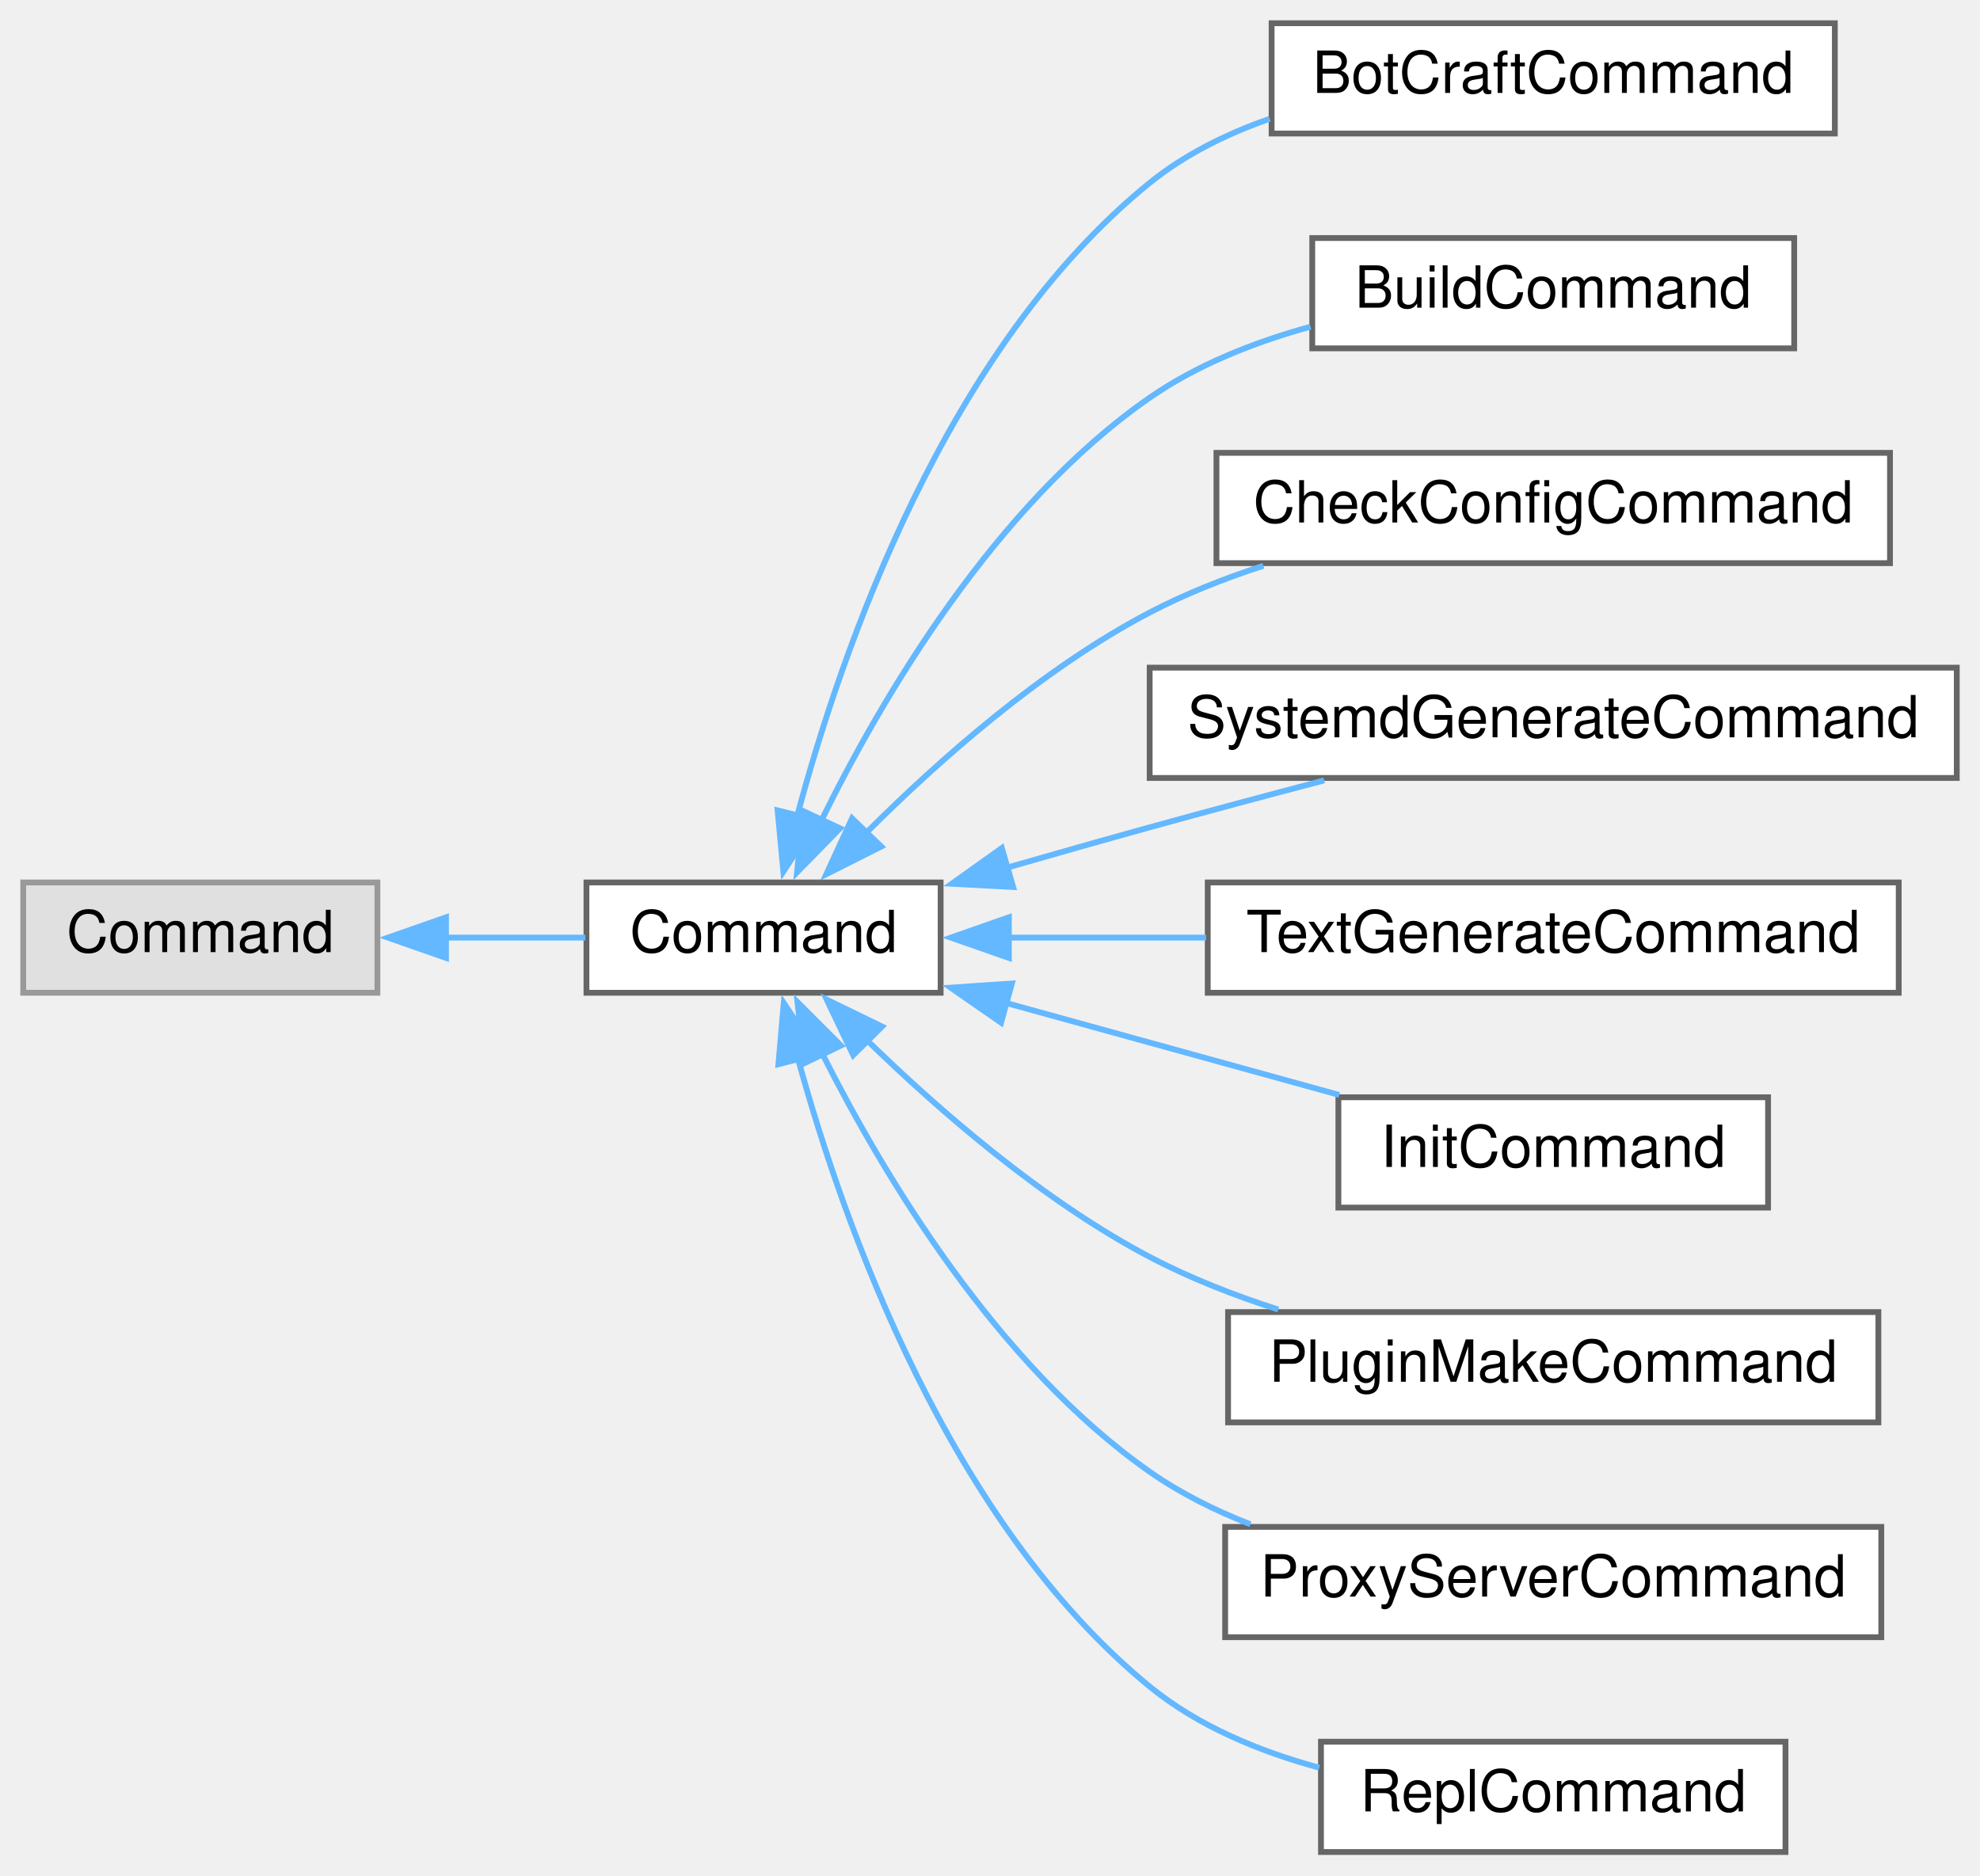
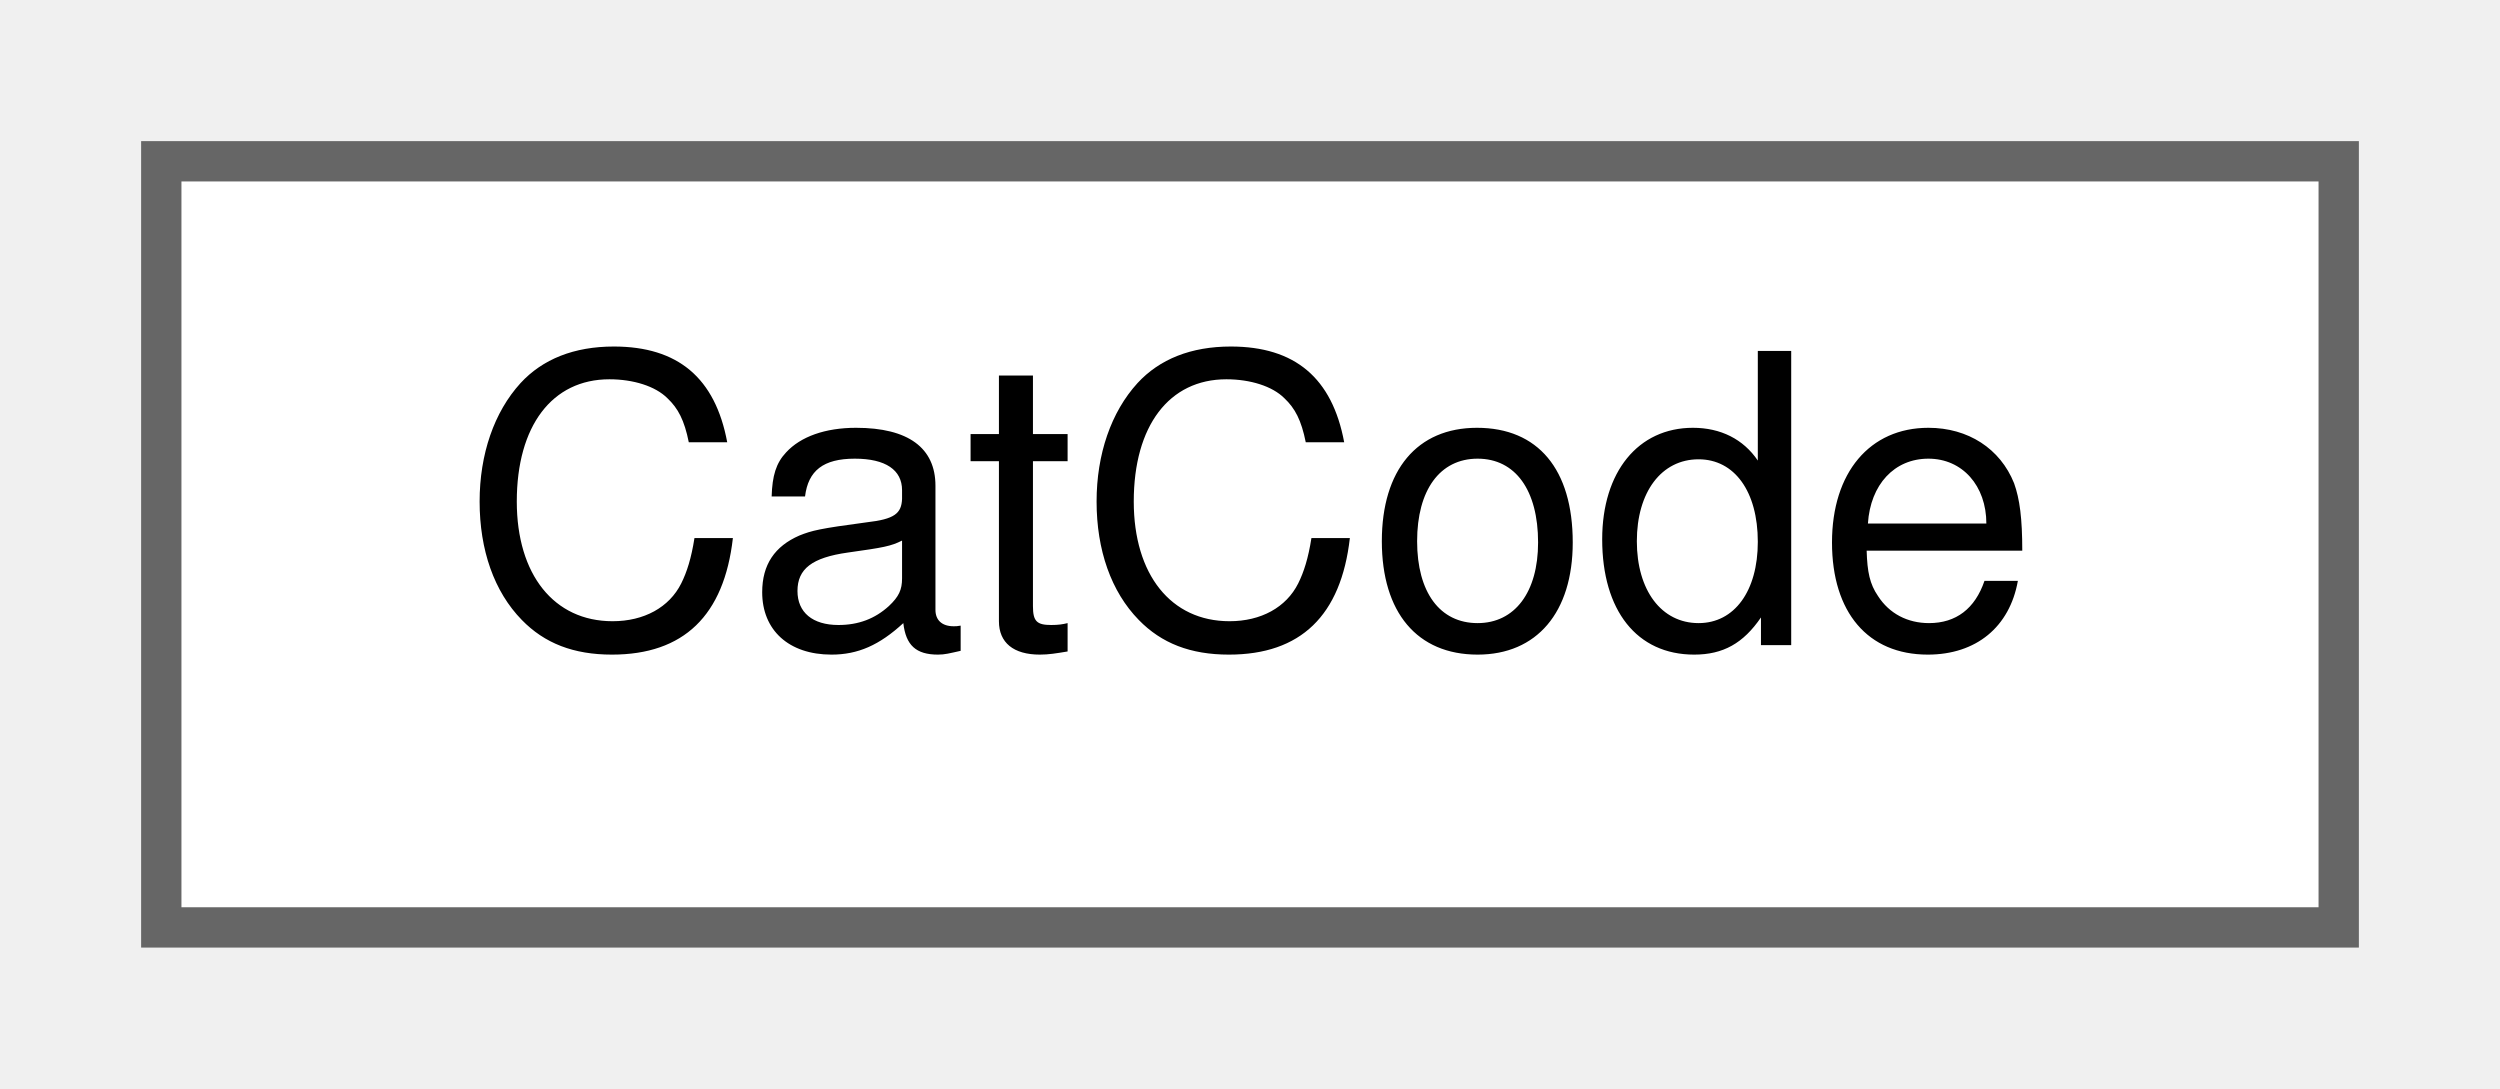
- <svg xmlns="http://www.w3.org/2000/svg" xmlns:xlink="http://www.w3.org/1999/xlink" width="341pt" height="323pt" viewBox="0.00 0.00 341.00 323.00">
-   <g id="graph0" class="graph" transform="scale(1 1) rotate(0) translate(4 319)">
+ <svg xmlns="http://www.w3.org/2000/svg" xmlns:xlink="http://www.w3.org/1999/xlink" width="62pt" height="27pt" viewBox="0.00 0.00 62.00 27.00">
+   <g id="graph0" class="graph" transform="scale(1 1) rotate(0) translate(4 23)">
    <g id="node1" class="node">
      <g id="a_node1">
-         <a xlink:title=" ">
-           <polygon fill="#e0e0e0" stroke="#999999" points="61,-167 0,-167 0,-148 61,-148 61,-167" />
-           <text text-anchor="middle" x="30.5" y="-155" font-family="Helvetica,sans-Serif" font-size="10.00">Command</text>
+         <a xlink:href="class_z_m_1_1_utils_1_1_cat_code.html" target="_top" xlink:title=" ">
+           <polygon fill="white" stroke="#666666" points="54,-19 0,-19 0,0 54,0 54,-19" />
+           <text text-anchor="middle" x="27" y="-7" font-family="Helvetica,sans-Serif" font-size="10.00">CatCode</text>
        </a>
      </g>
    </g>
-     <g id="node2" class="node">
-       <g id="a_node2">
-         <a xlink:href="class_z_m_1_1_command_1_1_command.html" target="_top" xlink:title=" ">
-           <polygon fill="white" stroke="#666666" points="158,-167 97,-167 97,-148 158,-148 158,-167" />
-           <text text-anchor="middle" x="127.5" y="-155" font-family="Helvetica,sans-Serif" font-size="10.00">Command</text>
-         </a>
-       </g>
-     </g>
-     <g id="edge1" class="edge">
-       <path fill="none" stroke="#63b8ff" d="M72.55,-157.5C80.71,-157.5 89.12,-157.5 96.81,-157.5" />
-       <polygon fill="#63b8ff" stroke="#63b8ff" points="72.81,-154 62.81,-157.5 72.81,-161 72.81,-154" />
-     </g>
-     <g id="node3" class="node">
-       <g id="a_node3">
-         <a xlink:href="class_z_m_1_1_command_1_1_bot_craft_1_1_bot_craft_command.html" target="_top" xlink:title=" ">
-           <polygon fill="white" stroke="#666666" points="312,-315 215,-315 215,-296 312,-296 312,-315" />
-           <text text-anchor="middle" x="263.5" y="-303" font-family="Helvetica,sans-Serif" font-size="10.00">BotCraftCommand</text>
-         </a>
-       </g>
-     </g>
-     <g id="edge2" class="edge">
-       <path fill="none" stroke="#63b8ff" d="M133.23,-178.23C140.93,-207.11 158.94,-259.12 194,-287.5 200.02,-292.37 207.23,-295.94 214.67,-298.54" />
-       <polygon fill="#63b8ff" stroke="#63b8ff" points="136.72,-177.73 130.91,-168.87 129.92,-179.41 136.72,-177.73" />
-     </g>
-     <g id="node4" class="node">
-       <g id="a_node4">
-         <a xlink:href="class_z_m_1_1_command_1_1_build_command.html" target="_top" xlink:title=" ">
-           <polygon fill="white" stroke="#666666" points="305,-278 222,-278 222,-259 305,-259 305,-278" />
-           <text text-anchor="middle" x="263.5" y="-266" font-family="Helvetica,sans-Serif" font-size="10.00">BuildCommand</text>
-         </a>
-       </g>
-     </g>
-     <g id="edge3" class="edge">
-       <path fill="none" stroke="#63b8ff" d="M137.41,-177.57C147.89,-198.87 167.33,-231.97 194,-250.5 202.18,-256.18 212.04,-260.07 221.7,-262.73" />
-       <polygon fill="#63b8ff" stroke="#63b8ff" points="140.68,-176.32 133.27,-168.75 134.35,-179.29 140.68,-176.32" />
-     </g>
-     <g id="node5" class="node">
-       <g id="a_node5">
-         <a xlink:href="class_z_m_1_1_command_1_1_check_config_command.html" target="_top" xlink:title=" ">
-           <polygon fill="white" stroke="#666666" points="321.5,-241 205.5,-241 205.5,-222 321.5,-222 321.5,-241" />
-           <text text-anchor="middle" x="263.5" y="-229" font-family="Helvetica,sans-Serif" font-size="10.00">CheckConfigCommand</text>
-         </a>
-       </g>
-     </g>
-     <g id="edge4" class="edge">
-       <path fill="none" stroke="#63b8ff" d="M145.22,-175.59C157.59,-187.95 175.44,-203.79 194,-213.5 200.1,-216.69 206.81,-219.35 213.57,-221.55" />
-       <polygon fill="#63b8ff" stroke="#63b8ff" points="147.77,-173.19 138.31,-168.43 142.74,-178.05 147.77,-173.19" />
-     </g>
-     <g id="node6" class="node">
-       <g id="a_node6">
-         <a xlink:href="class_z_m_1_1_command_1_1_generate_1_1_systemd_generate_command.html" target="_top" xlink:title=" ">
-           <polygon fill="white" stroke="#666666" points="333,-204 194,-204 194,-185 333,-185 333,-204" />
-           <text text-anchor="middle" x="263.5" y="-192" font-family="Helvetica,sans-Serif" font-size="10.00">SystemdGenerateCommand</text>
-         </a>
-       </g>
-     </g>
-     <g id="edge5" class="edge">
-       <path fill="none" stroke="#63b8ff" d="M169.29,-169.51C177.46,-171.86 186,-174.29 194,-176.5 203.72,-179.19 214.24,-182 224.05,-184.58" />
-       <polygon fill="#63b8ff" stroke="#63b8ff" points="170.49,-166.21 159.91,-166.78 168.54,-172.93 170.49,-166.21" />
-     </g>
-     <g id="node7" class="node">
-       <g id="a_node7">
-         <a xlink:href="class_z_m_1_1_command_1_1_generate_1_1_text_generate_command.html" target="_top" xlink:title=" ">
-           <polygon fill="white" stroke="#666666" points="323,-167 204,-167 204,-148 323,-148 323,-167" />
-           <text text-anchor="middle" x="263.5" y="-155" font-family="Helvetica,sans-Serif" font-size="10.00">TextGenerateCommand</text>
-         </a>
-       </g>
-     </g>
-     <g id="edge6" class="edge">
-       <path fill="none" stroke="#63b8ff" d="M169.48,-157.5C180.29,-157.5 192.17,-157.5 203.72,-157.5" />
-       <polygon fill="#63b8ff" stroke="#63b8ff" points="169.75,-154 159.75,-157.5 169.75,-161 169.75,-154" />
-     </g>
-     <g id="node8" class="node">
-       <g id="a_node8">
-         <a xlink:href="class_z_m_1_1_command_1_1_init_command.html" target="_top" xlink:title=" ">
-           <polygon fill="white" stroke="#666666" points="300.5,-130 226.5,-130 226.5,-111 300.5,-111 300.5,-130" />
-           <text text-anchor="middle" x="263.5" y="-118" font-family="Helvetica,sans-Serif" font-size="10.00">InitCommand</text>
-         </a>
-       </g>
-     </g>
-     <g id="edge7" class="edge">
-       <path fill="none" stroke="#63b8ff" d="M169.18,-146.27C187.5,-141.21 208.94,-135.29 226.65,-130.4" />
-       <polygon fill="#63b8ff" stroke="#63b8ff" points="168.41,-142.85 159.7,-148.89 170.27,-149.6 168.41,-142.85" />
-     </g>
-     <g id="node9" class="node">
-       <g id="a_node9">
-         <a xlink:href="class_z_m_1_1_command_1_1_plugin_1_1_plugin_make_command.html" target="_top" xlink:title=" ">
-           <polygon fill="white" stroke="#666666" points="319.5,-93 207.5,-93 207.5,-74 319.5,-74 319.5,-93" />
-           <text text-anchor="middle" x="263.5" y="-81" font-family="Helvetica,sans-Serif" font-size="10.00">PluginMakeCommand</text>
-         </a>
-       </g>
-     </g>
-     <g id="edge8" class="edge">
-       <path fill="none" stroke="#63b8ff" d="M145.32,-139.82C157.74,-127.73 175.6,-112.18 194,-102.5 200.88,-98.88 208.52,-95.89 216.14,-93.44" />
-       <polygon fill="#63b8ff" stroke="#63b8ff" points="142.94,-137.25 138.38,-146.82 147.91,-142.18 142.94,-137.25" />
-     </g>
-     <g id="node10" class="node">
-       <g id="a_node10">
-         <a xlink:href="class_z_m_1_1_command_1_1_proxy_server_command.html" target="_top" xlink:title=" ">
-           <polygon fill="white" stroke="#666666" points="320,-56 207,-56 207,-37 320,-37 320,-56" />
-           <text text-anchor="middle" x="263.5" y="-44" font-family="Helvetica,sans-Serif" font-size="10.00">ProxyServerCommand</text>
-         </a>
-       </g>
-     </g>
-     <g id="edge9" class="edge">
-       <path fill="none" stroke="#63b8ff" d="M137.66,-137.42C148.27,-116.4 167.72,-83.92 194,-65.5 199.26,-61.82 205.2,-58.85 211.34,-56.45" />
-       <polygon fill="#63b8ff" stroke="#63b8ff" points="134.52,-135.87 133.34,-146.4 140.83,-138.91 134.52,-135.87" />
-     </g>
-     <g id="node11" class="node">
-       <g id="a_node11">
-         <a xlink:href="class_z_m_1_1_command_1_1_repl_command.html" target="_top" xlink:title=" ">
-           <polygon fill="white" stroke="#666666" points="303.5,-19 223.5,-19 223.5,0 303.5,0 303.5,-19" />
-           <text text-anchor="middle" x="263.5" y="-7" font-family="Helvetica,sans-Serif" font-size="10.00">ReplCommand</text>
-         </a>
-       </g>
-     </g>
-     <g id="edge10" class="edge">
-       <path fill="none" stroke="#63b8ff" d="M133.44,-136.61C141.31,-107.95 159.46,-56.77 194,-28.5 202.31,-21.7 212.88,-17.33 223.22,-14.52" />
-       <polygon fill="#63b8ff" stroke="#63b8ff" points="130.06,-135.69 130.98,-146.24 136.84,-137.42 130.06,-135.69" />
-     </g>
  </g>
</svg>
